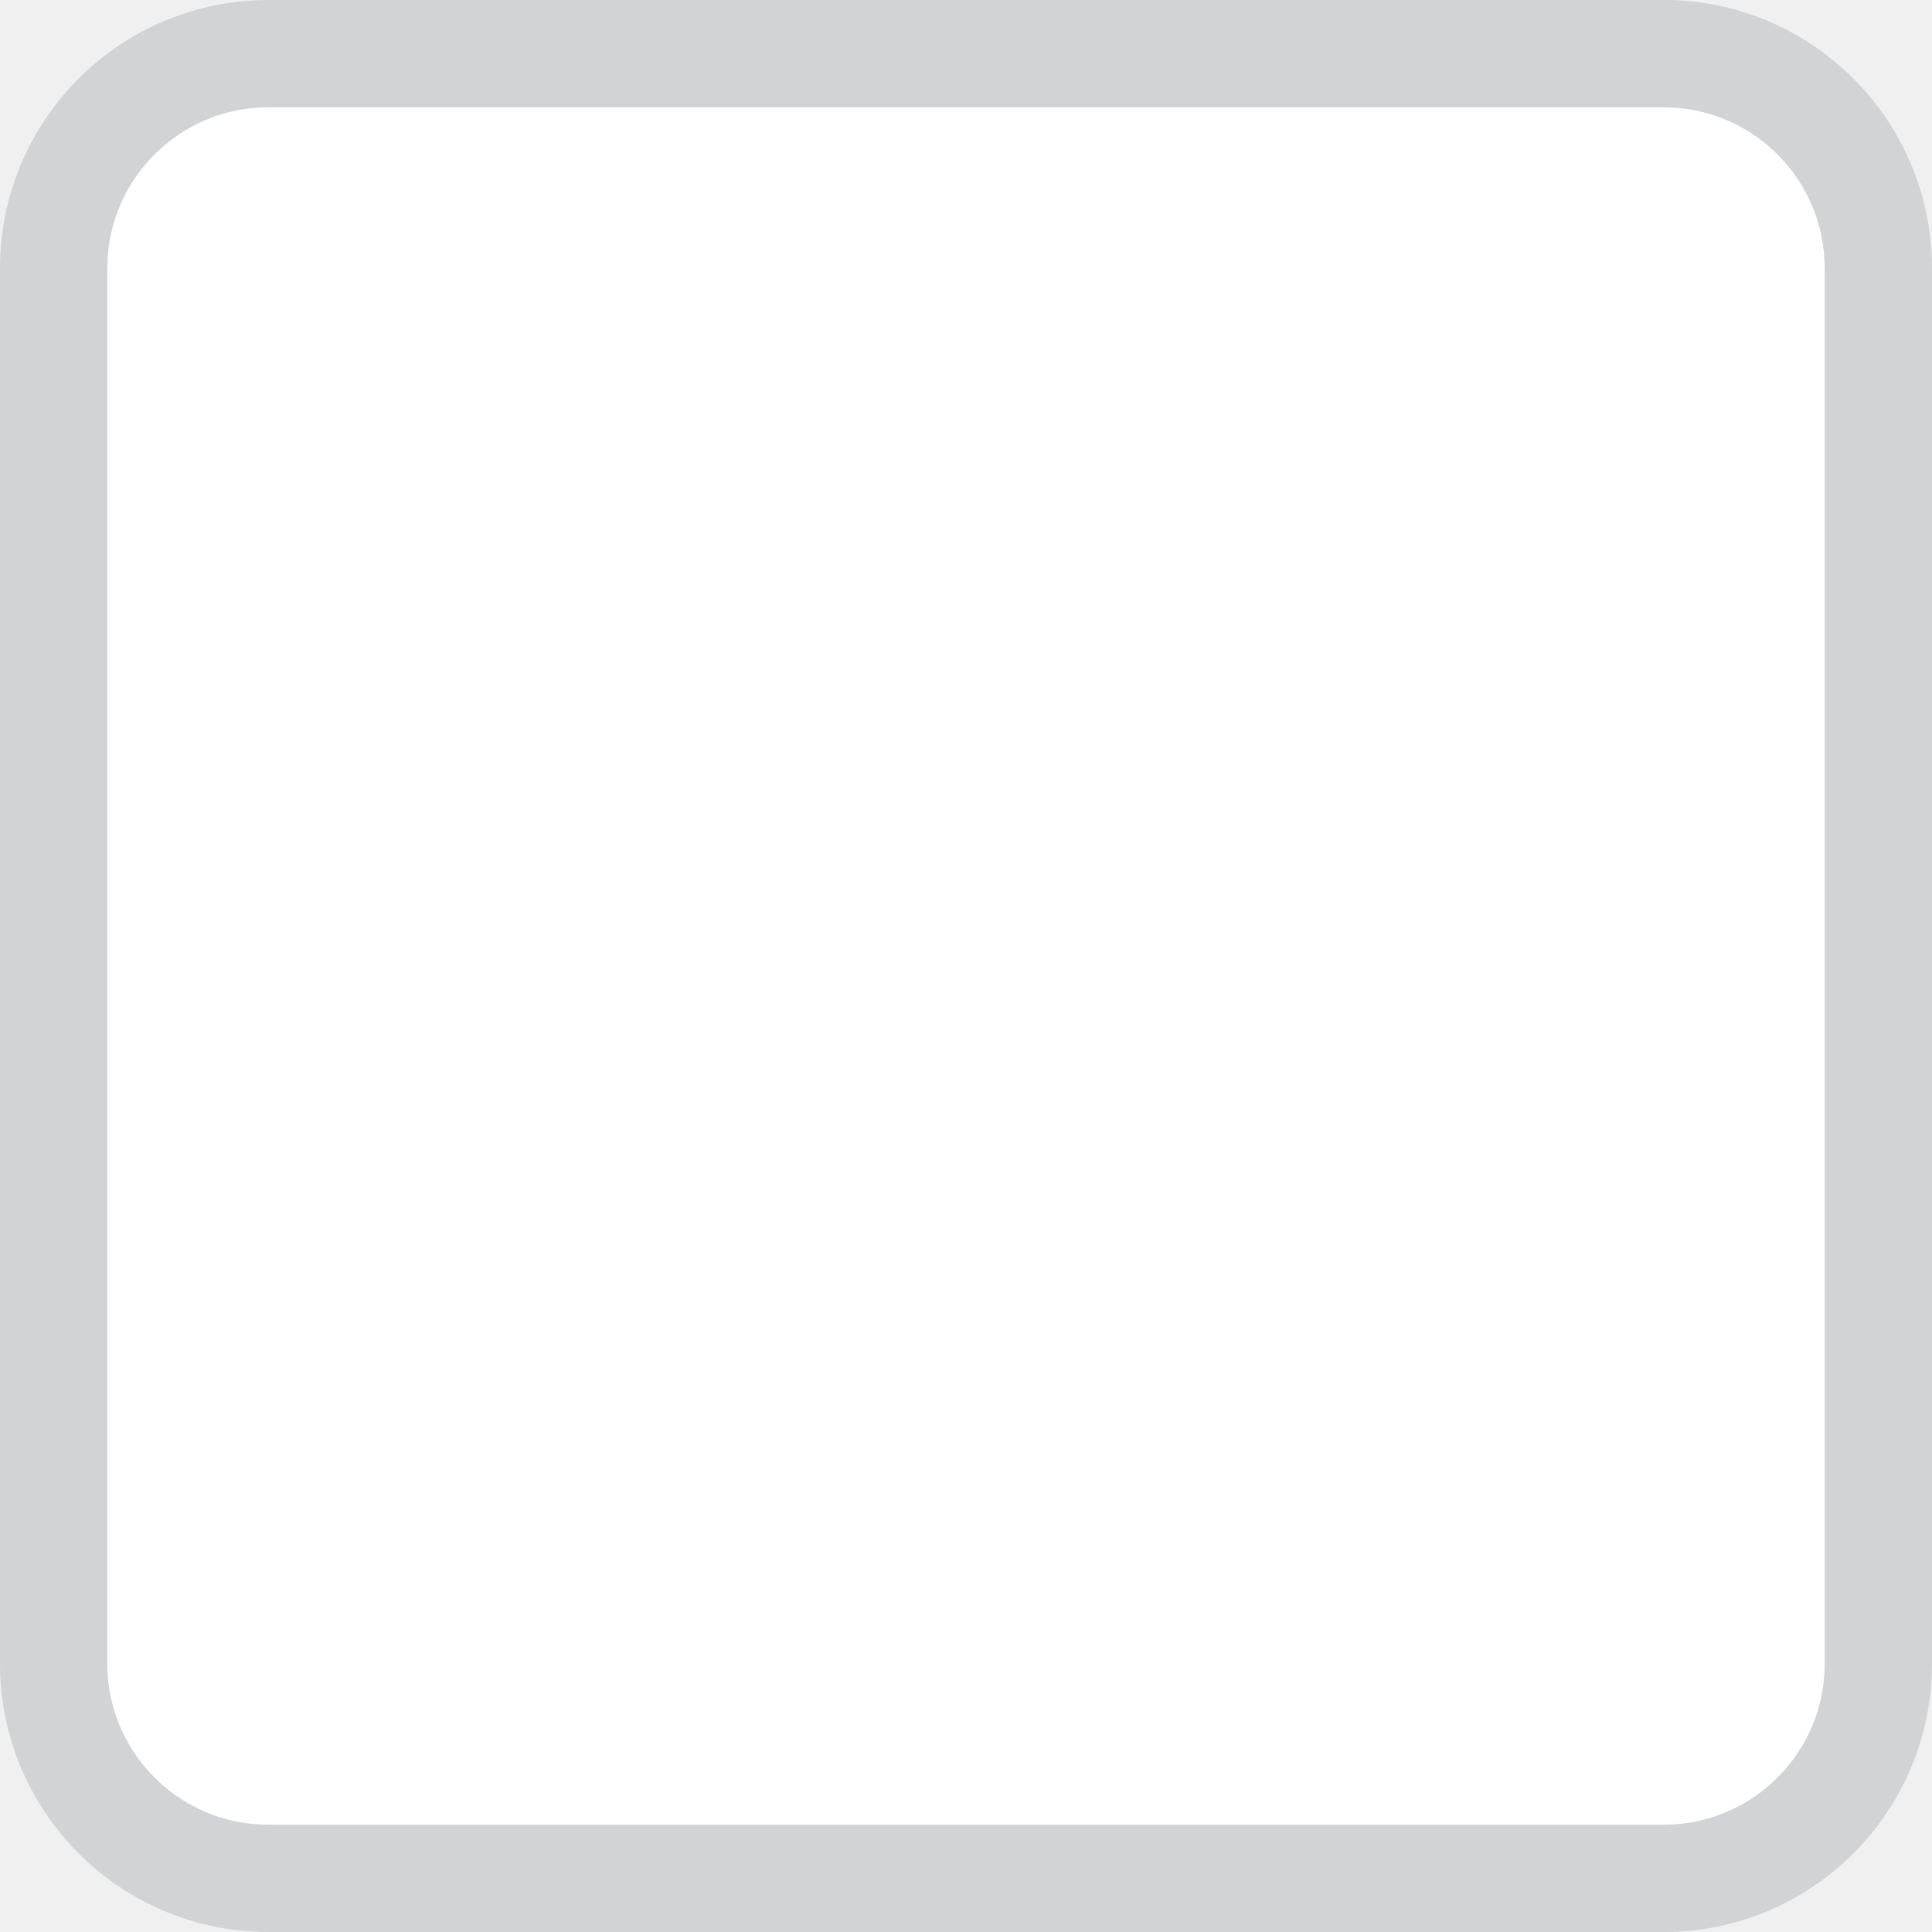
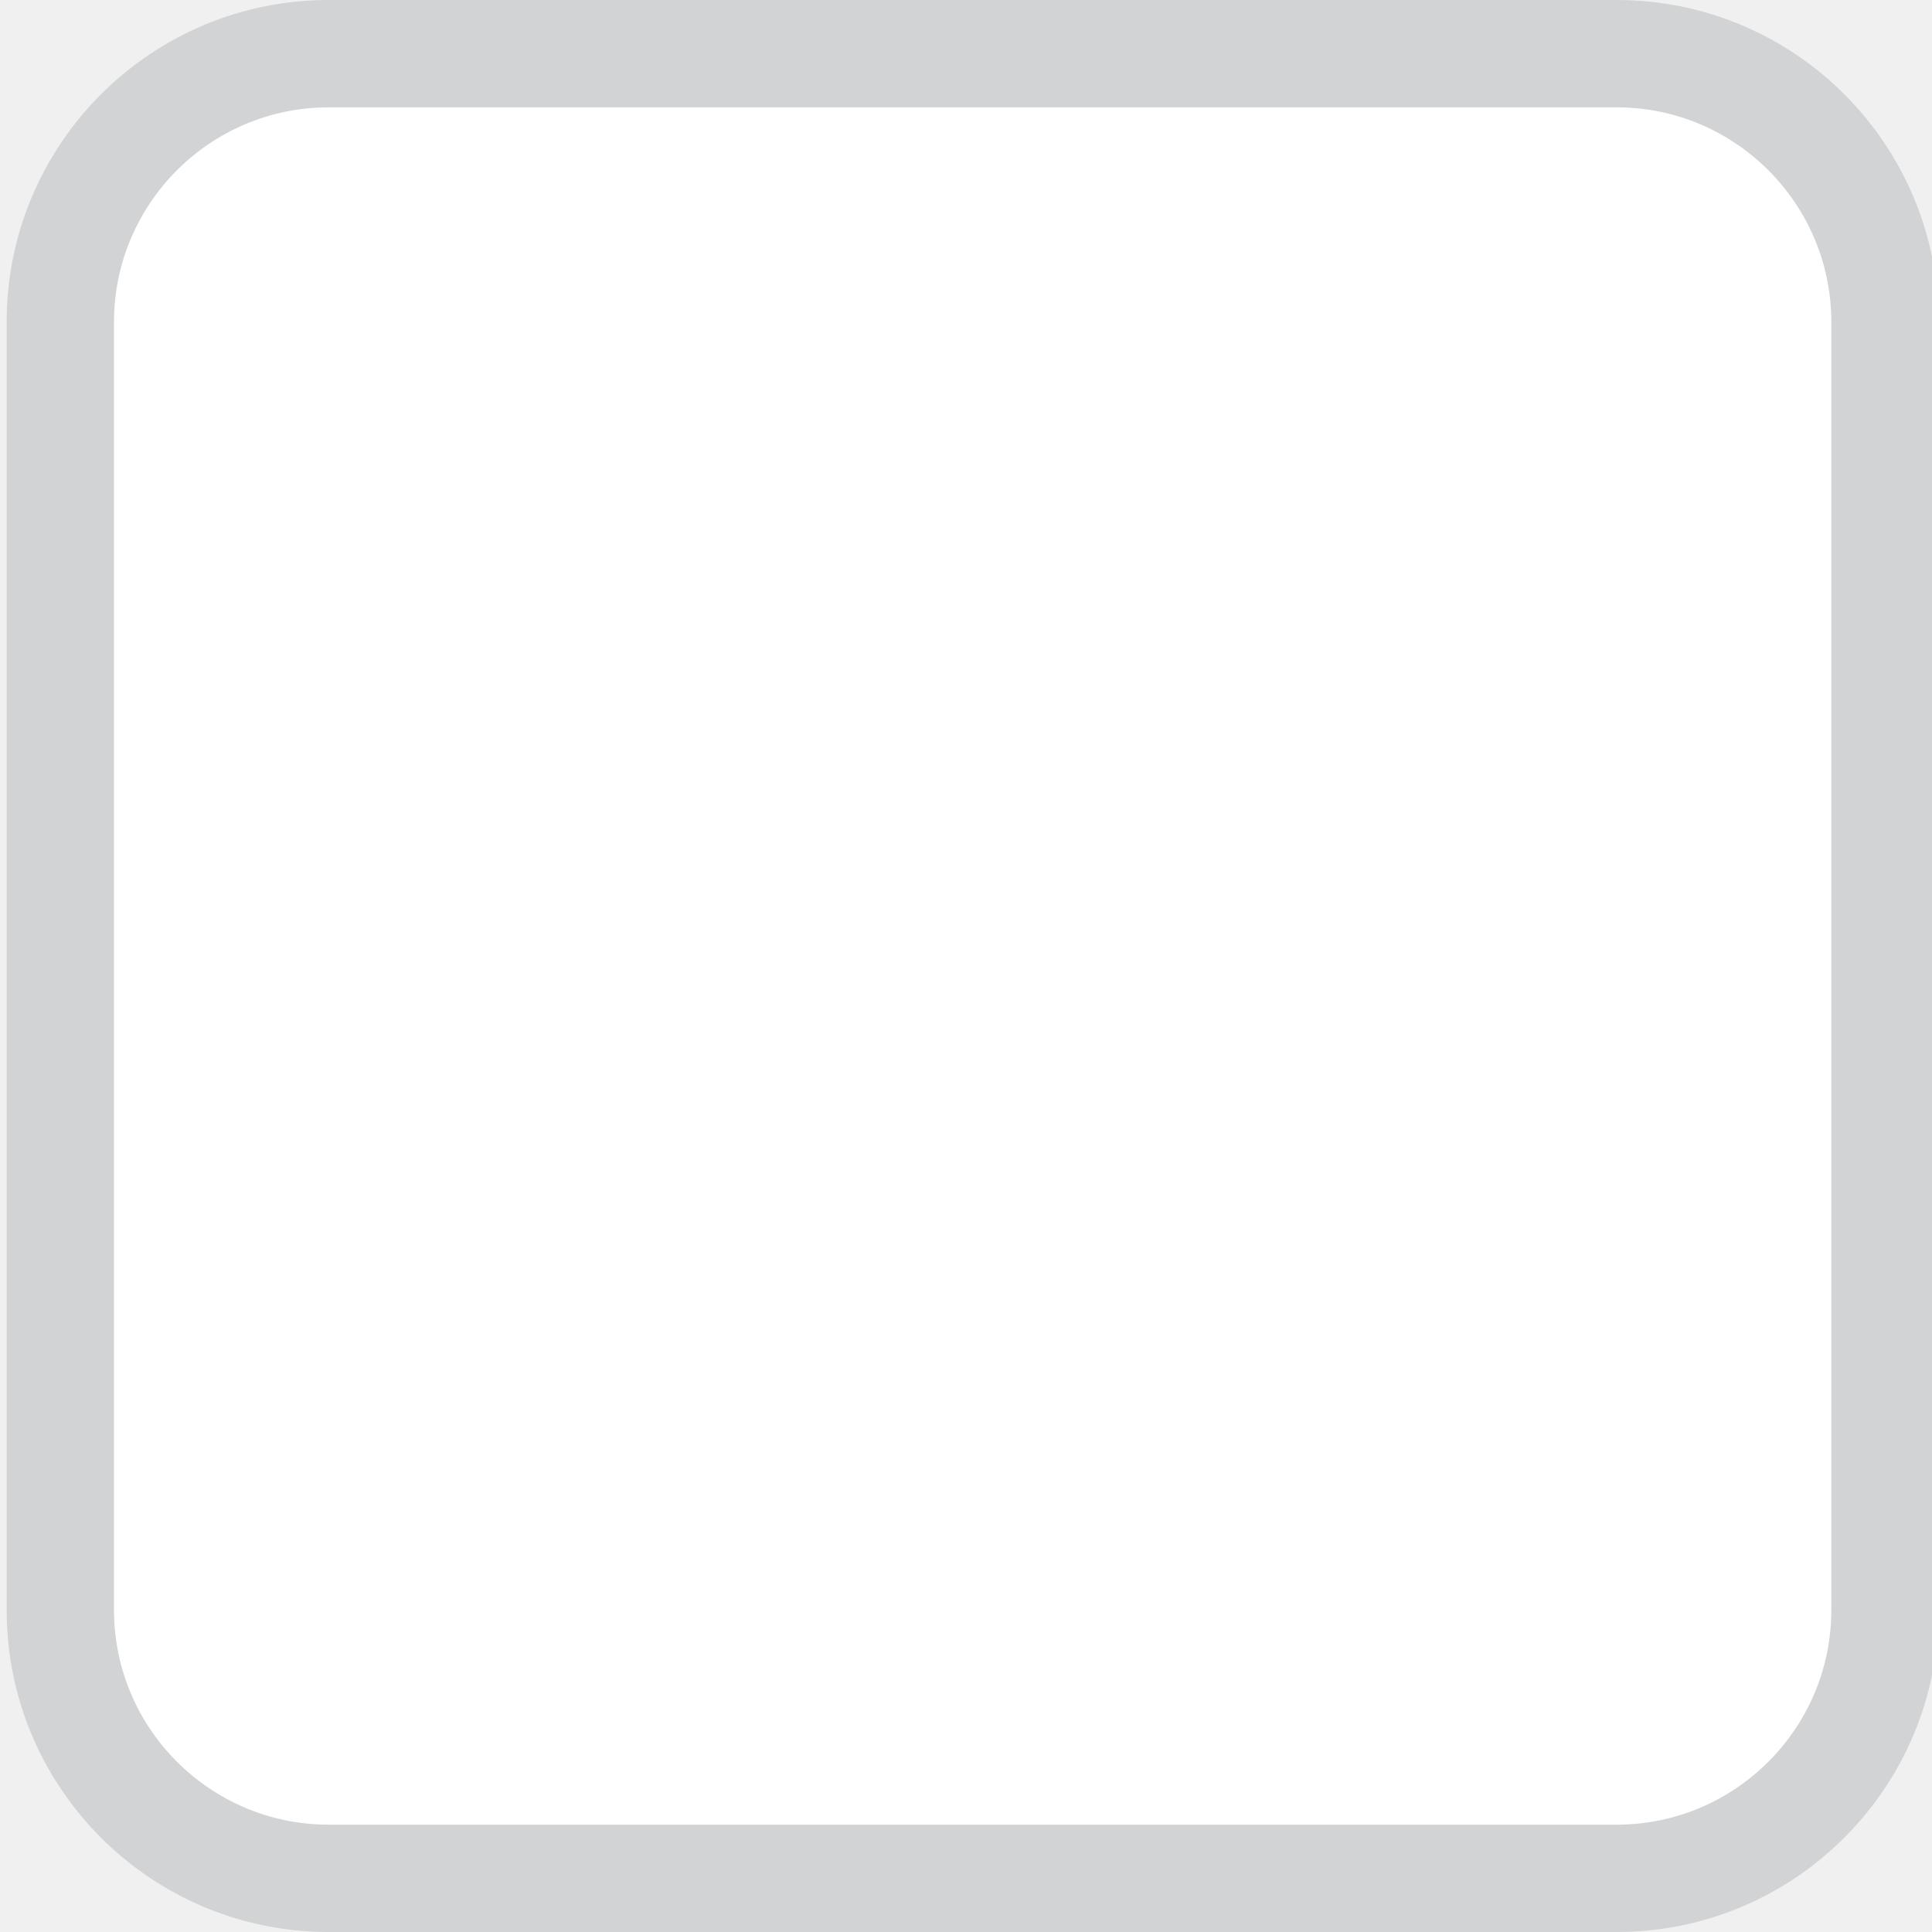
<svg xmlns="http://www.w3.org/2000/svg" width="18" height="18" viewBox="0 0 18 18" enable-background="new 0 0 18 18">
-   <path class="checkbox" fill="#fff" stroke="#d1d3d4" d="m17.5,15.5c0,1.104-.895,2-2,2h-13c-1.104,0-2-.896-2-2v-13c0-1.104 .896-2 2-2h13c1.105,0 2,.896 2,2v13z" stroke-miterlimit="10" />
+   <path class="checkbox" fill="#fff" d="m3.062,17.5c-1.378,0-2.5-1.121-2.5-2.5v-12c0-1.378 1.122-2.5 2.5-2.5h12c1.379,0 2.5,1.122 2.5,2.5v12c0,1.379-1.121,2.5-2.5,2.5h-12z" />
  <path class="check" fill="#fff" d="m7.33,10.438l5.703-5.704c.312-.311 .818-.311 1.133,.001l.562,.563c.312,.314 .312,.819 0,1.132l-6.833,6.835c-.312,.312-.817,.312-1.13,0l-3.369-3.369c-.312-.312-.312-.817 0-1.129l.565-.564c.312-.312 .82-.312 1.131,0 0-.001 2.238,2.235 2.238,2.235z" />
+   <path class="outline" fill="#d1d3d4" d="m15.062,1c1.103,0 2,.897 2,2v12c0,1.103-.897,2-2,2h-12c-1.103,0-2-.897-2-2v-12c0-1.103 .897-2 2-2h12m0-1h-12c-1.656,0-3,1.343-3,3v12c0,1.657 1.344,3 3,3h12c1.656,0 3-1.343 3-3v-12c0-1.657-1.343-3-3-3z" />
</svg>
